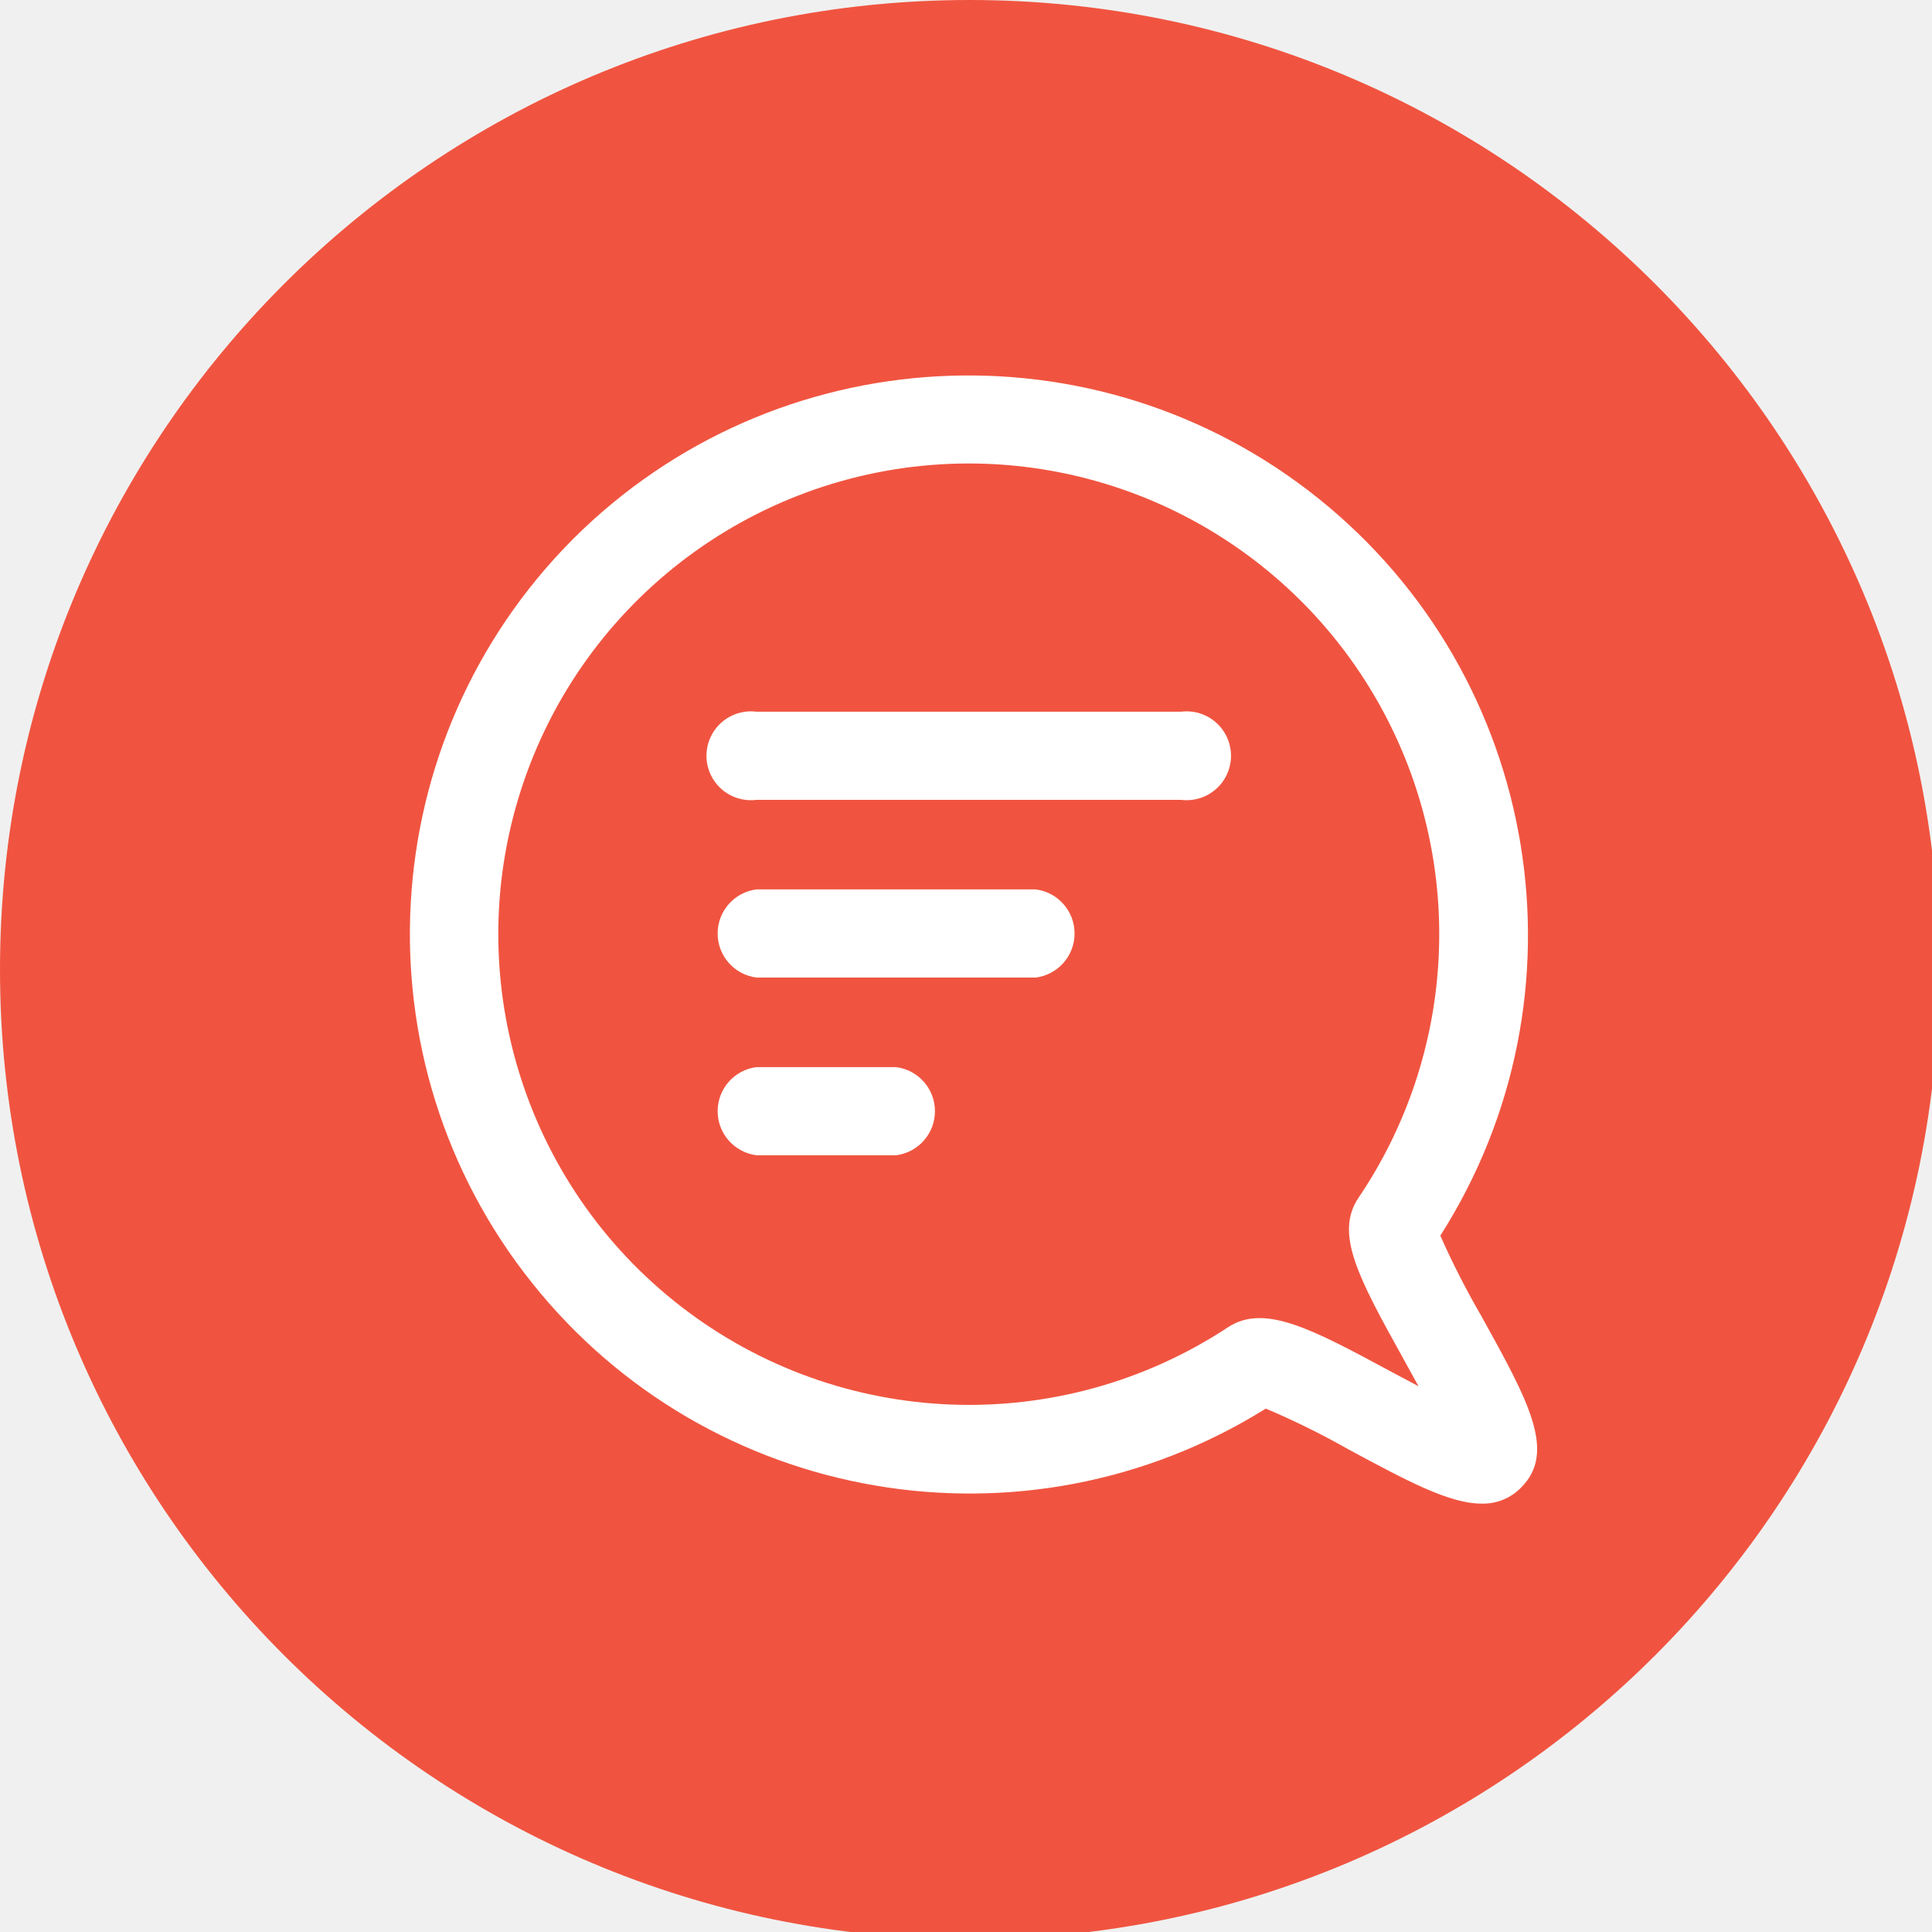
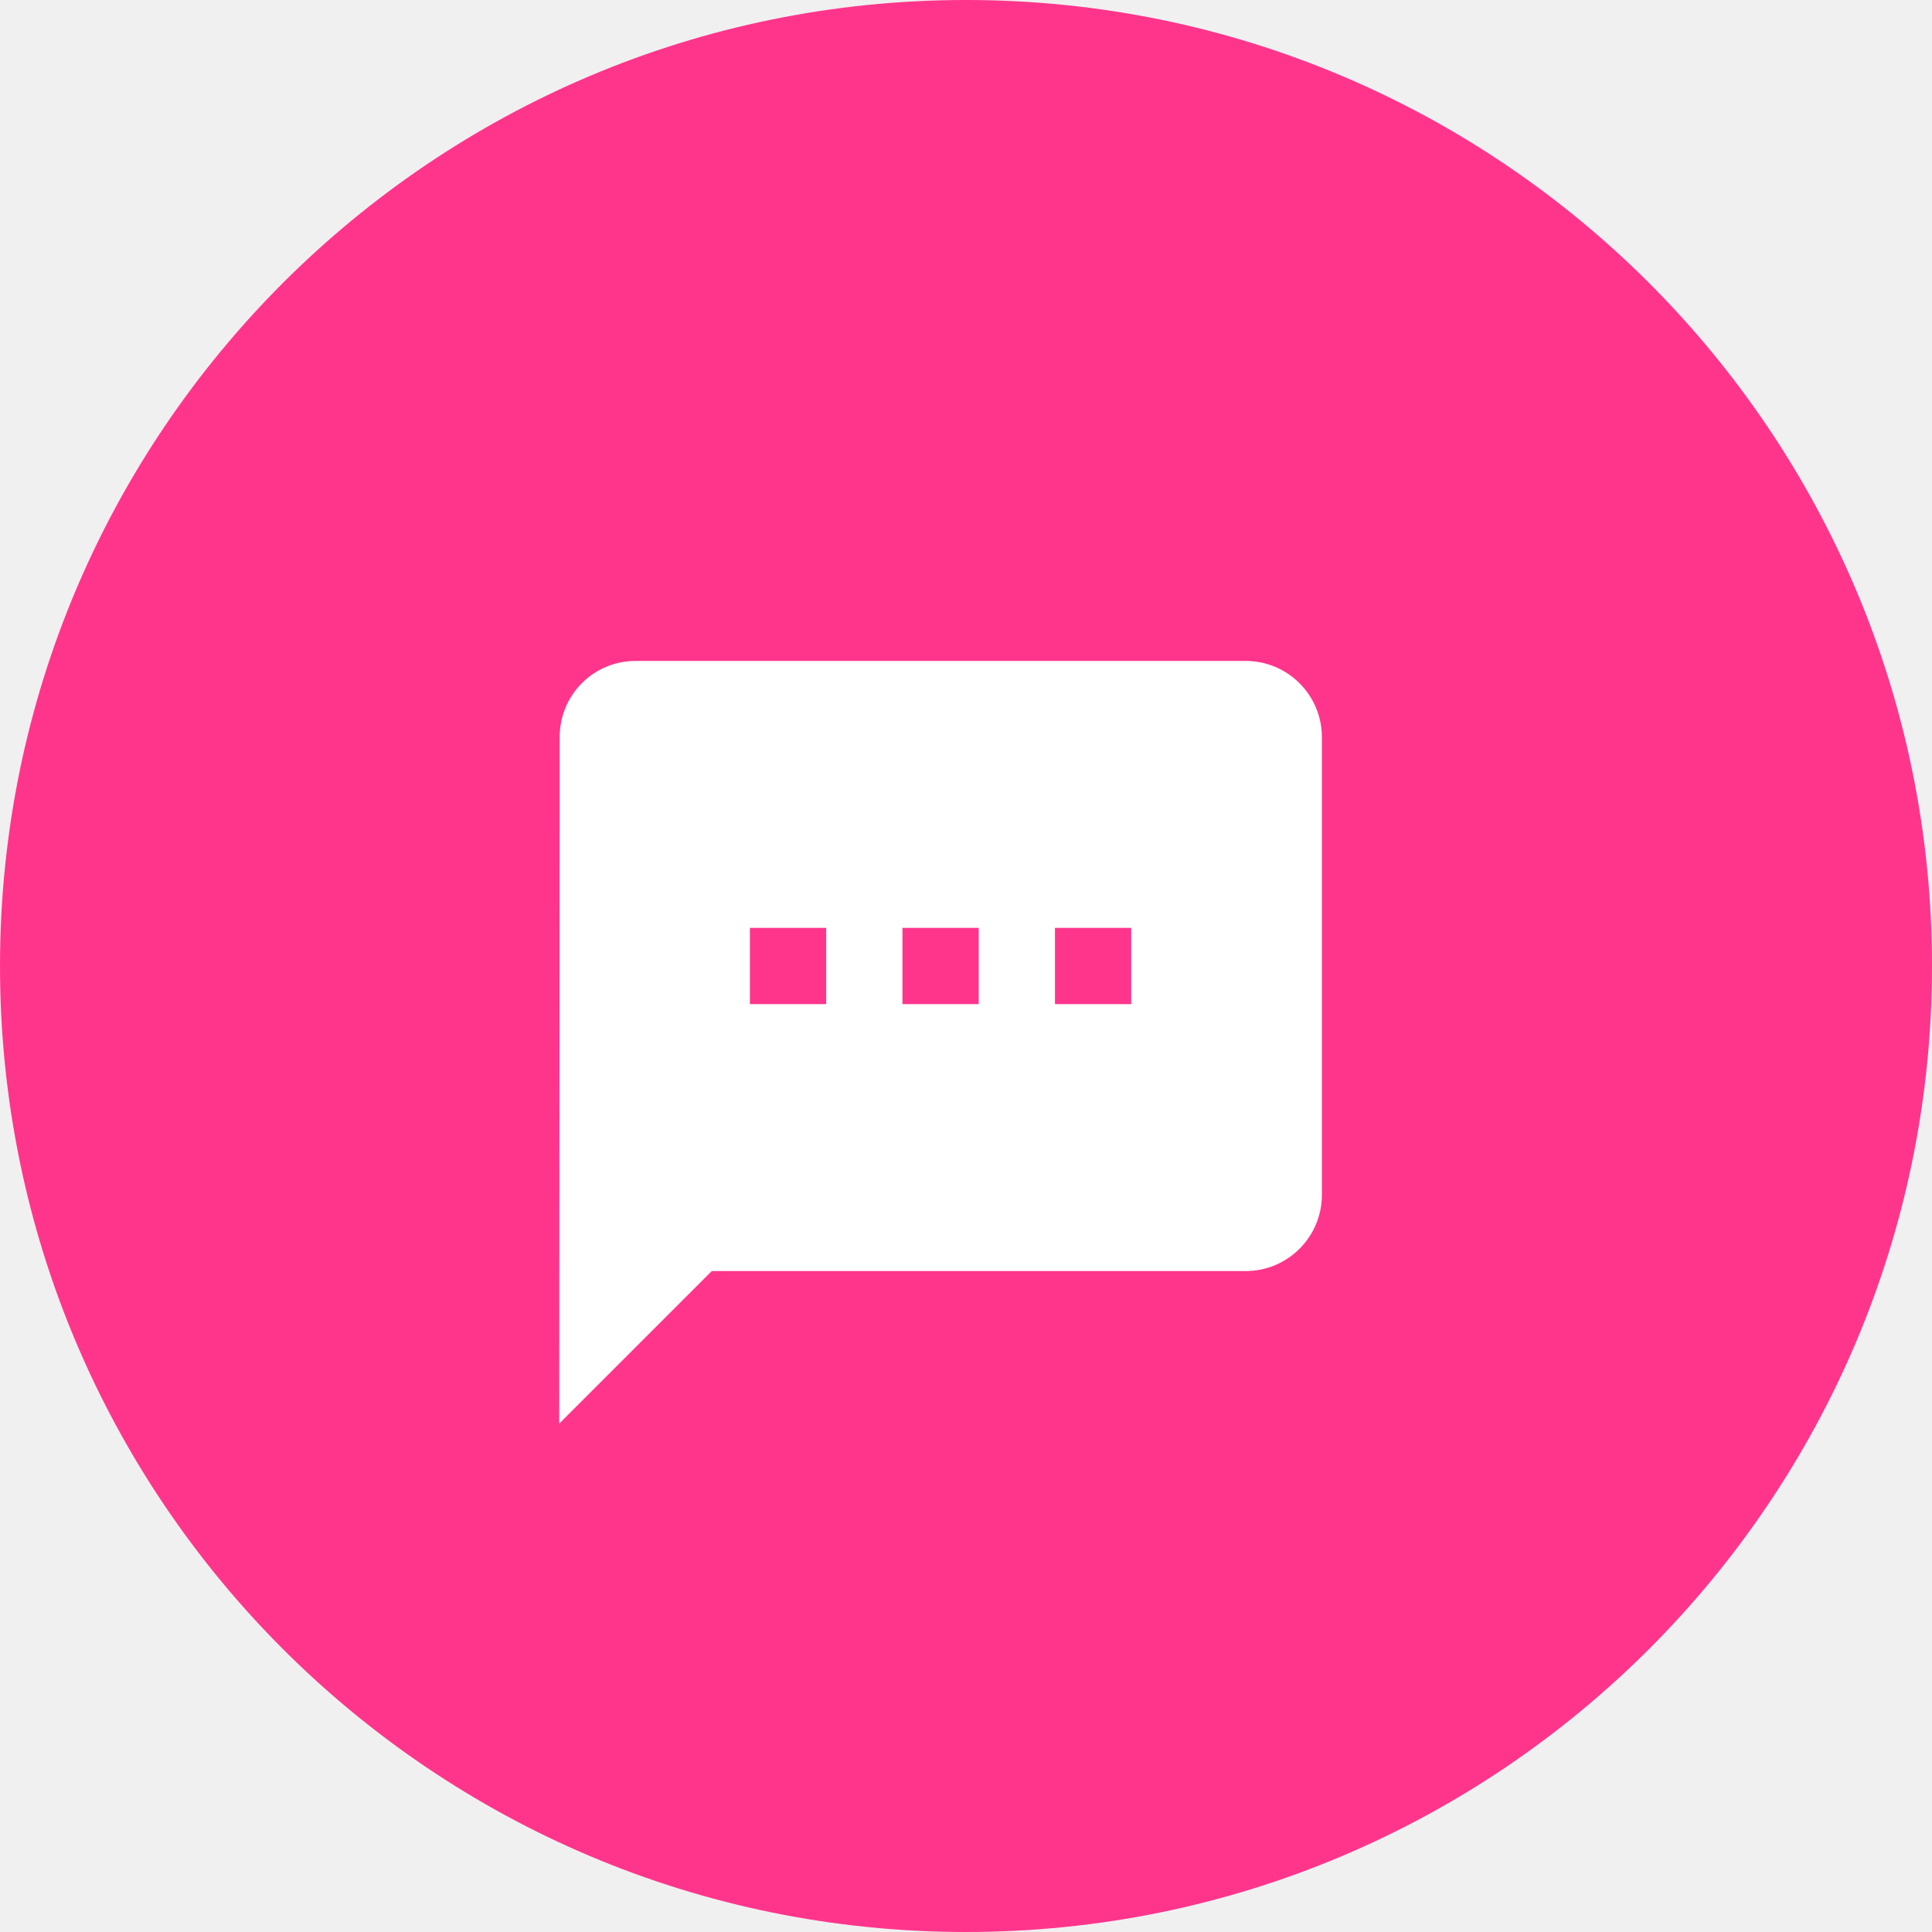
- <svg xmlns="http://www.w3.org/2000/svg" xmlns:xlink="http://www.w3.org/1999/xlink" viewBox="0 0 80 80">
-   <defs>
-     <style>.cls-1{fill:#fff;}.cls-2{fill:#f05440;}</style>
-     <symbol id="New_Symbol_1" data-name="New Symbol 1" viewBox="0 0 64 64.02">
-       <path class="cls-1" d="M60.85,64c-1.84,0-4.25-1.3-7.54-3.07a45,45,0,0,0-4.7-2.32A31.74,31.74,0,0,1,9.3,9.3,31.74,31.74,0,0,1,58.51,48.8a47.23,47.23,0,0,0,2.35,4.6c2.65,4.79,4.25,7.68,2.23,9.69A3,3,0,0,1,60.85,64ZM31.74,5A26.7,26.7,0,1,0,46.46,54c2.06-1.36,4.76.09,9.23,2.5l1.58.84-.83-1.51c-2.55-4.6-3.95-7.13-2.57-9.18A26.7,26.7,0,0,0,31.74,5Z" />
-       <path class="cls-1" d="M43.8,24.08H19.72a2.52,2.52,0,1,1,0-5H43.8a2.52,2.52,0,1,1,0,5Z" />
-       <path class="cls-1" d="M35.56,34.16H19.72a2.52,2.52,0,0,1,0-5H35.56a2.52,2.52,0,0,1,0,5Z" />
-       <path class="cls-1" d="M27.64,44.24H19.72a2.52,2.52,0,0,1,0-5h7.92a2.52,2.52,0,0,1,0,5Z" />
-     </symbol>
-     <symbol id="New_Symbol_11" data-name="New Symbol 11" viewBox="0 0 110 110">
-       <path class="cls-1" d="M84,85.31c-1.84,0-4.25-1.3-7.54-3.07a45,45,0,0,0-4.7-2.32,31.73,31.73,0,1,1,9.9-9.83A47.23,47.23,0,0,0,84,74.69c2.65,4.79,4.25,7.68,2.23,9.69A3,3,0,0,1,84,85.31Zm-29.11-59a26.7,26.7,0,1,0,14.73,49c2.06-1.36,4.76.09,9.23,2.5l1.58.84-.83-1.51C77.09,72.53,75.69,70,77.07,68A26.7,26.7,0,0,0,54.93,26.33Z" />
-       <path class="cls-1" d="M67,45.36H42.91a2.52,2.52,0,0,1,0-5H67a2.52,2.52,0,0,1,0,5Z" />
-       <path class="cls-1" d="M58.75,55.44H42.91a2.52,2.52,0,0,1,0-5H58.75a2.52,2.52,0,0,1,0,5Z" />
-       <path class="cls-1" d="M50.83,65.52H42.91a2.52,2.52,0,1,1,0-5h7.92a2.52,2.52,0,1,1,0,5Z" />
-       <circle class="cls-2" cx="55" cy="55" r="55" />
-       <use width="64" height="64.02" transform="translate(23.19 21.29)" xlink:href="#New_Symbol_1" />
-     </symbol>
-   </defs>
-   <g id="Layer_2" data-name="Layer 2">
-     <g id="Layer_1-2" data-name="Layer 1">
-       <use width="110" height="110" transform="scale(0.73)" xlink:href="#New_Symbol_11" />
+ <svg xmlns="http://www.w3.org/2000/svg" width="38px" height="38px" viewBox="0 0 38 38" version="1.1">
+   <defs />
+   <g id="customer-page-(corrected-design)" stroke="none" stroke-width="1" fill="none" fill-rule="evenodd">
+     <g id="Customer-Page" transform="translate(-494, -606)">
+       <g id="1.personal-info" transform="translate(249, 489)">
+         <g id="ic-sms" transform="translate(245, 117)">
+           <circle id="Oval-4" fill="#FF358C" cx="19" cy="19" r="19" />
+           <path d="M24.5,13 L12.5,13 C11.671,13 11.008,13.671 11.008,14.5 L11,28 L14,25 L24.5,25 C25.329,25 26,24.329 26,23.5 L26,14.5 C26,13.671 25.329,13 24.5,13 Z M16.25,19.75 L14.75,19.75 L14.75,18.25 L16.25,18.25 L16.25,19.75 Z M19.25,19.75 L17.75,19.75 L17.75,18.25 L19.25,18.25 L19.25,19.75 Z M22.25,19.75 L20.75,19.75 L20.75,18.25 L22.25,18.25 L22.25,19.75 Z" id="Shape" fill="#FFFFFF" fill-rule="nonzero" />
+         </g>
+       </g>
    </g>
  </g>
</svg>
